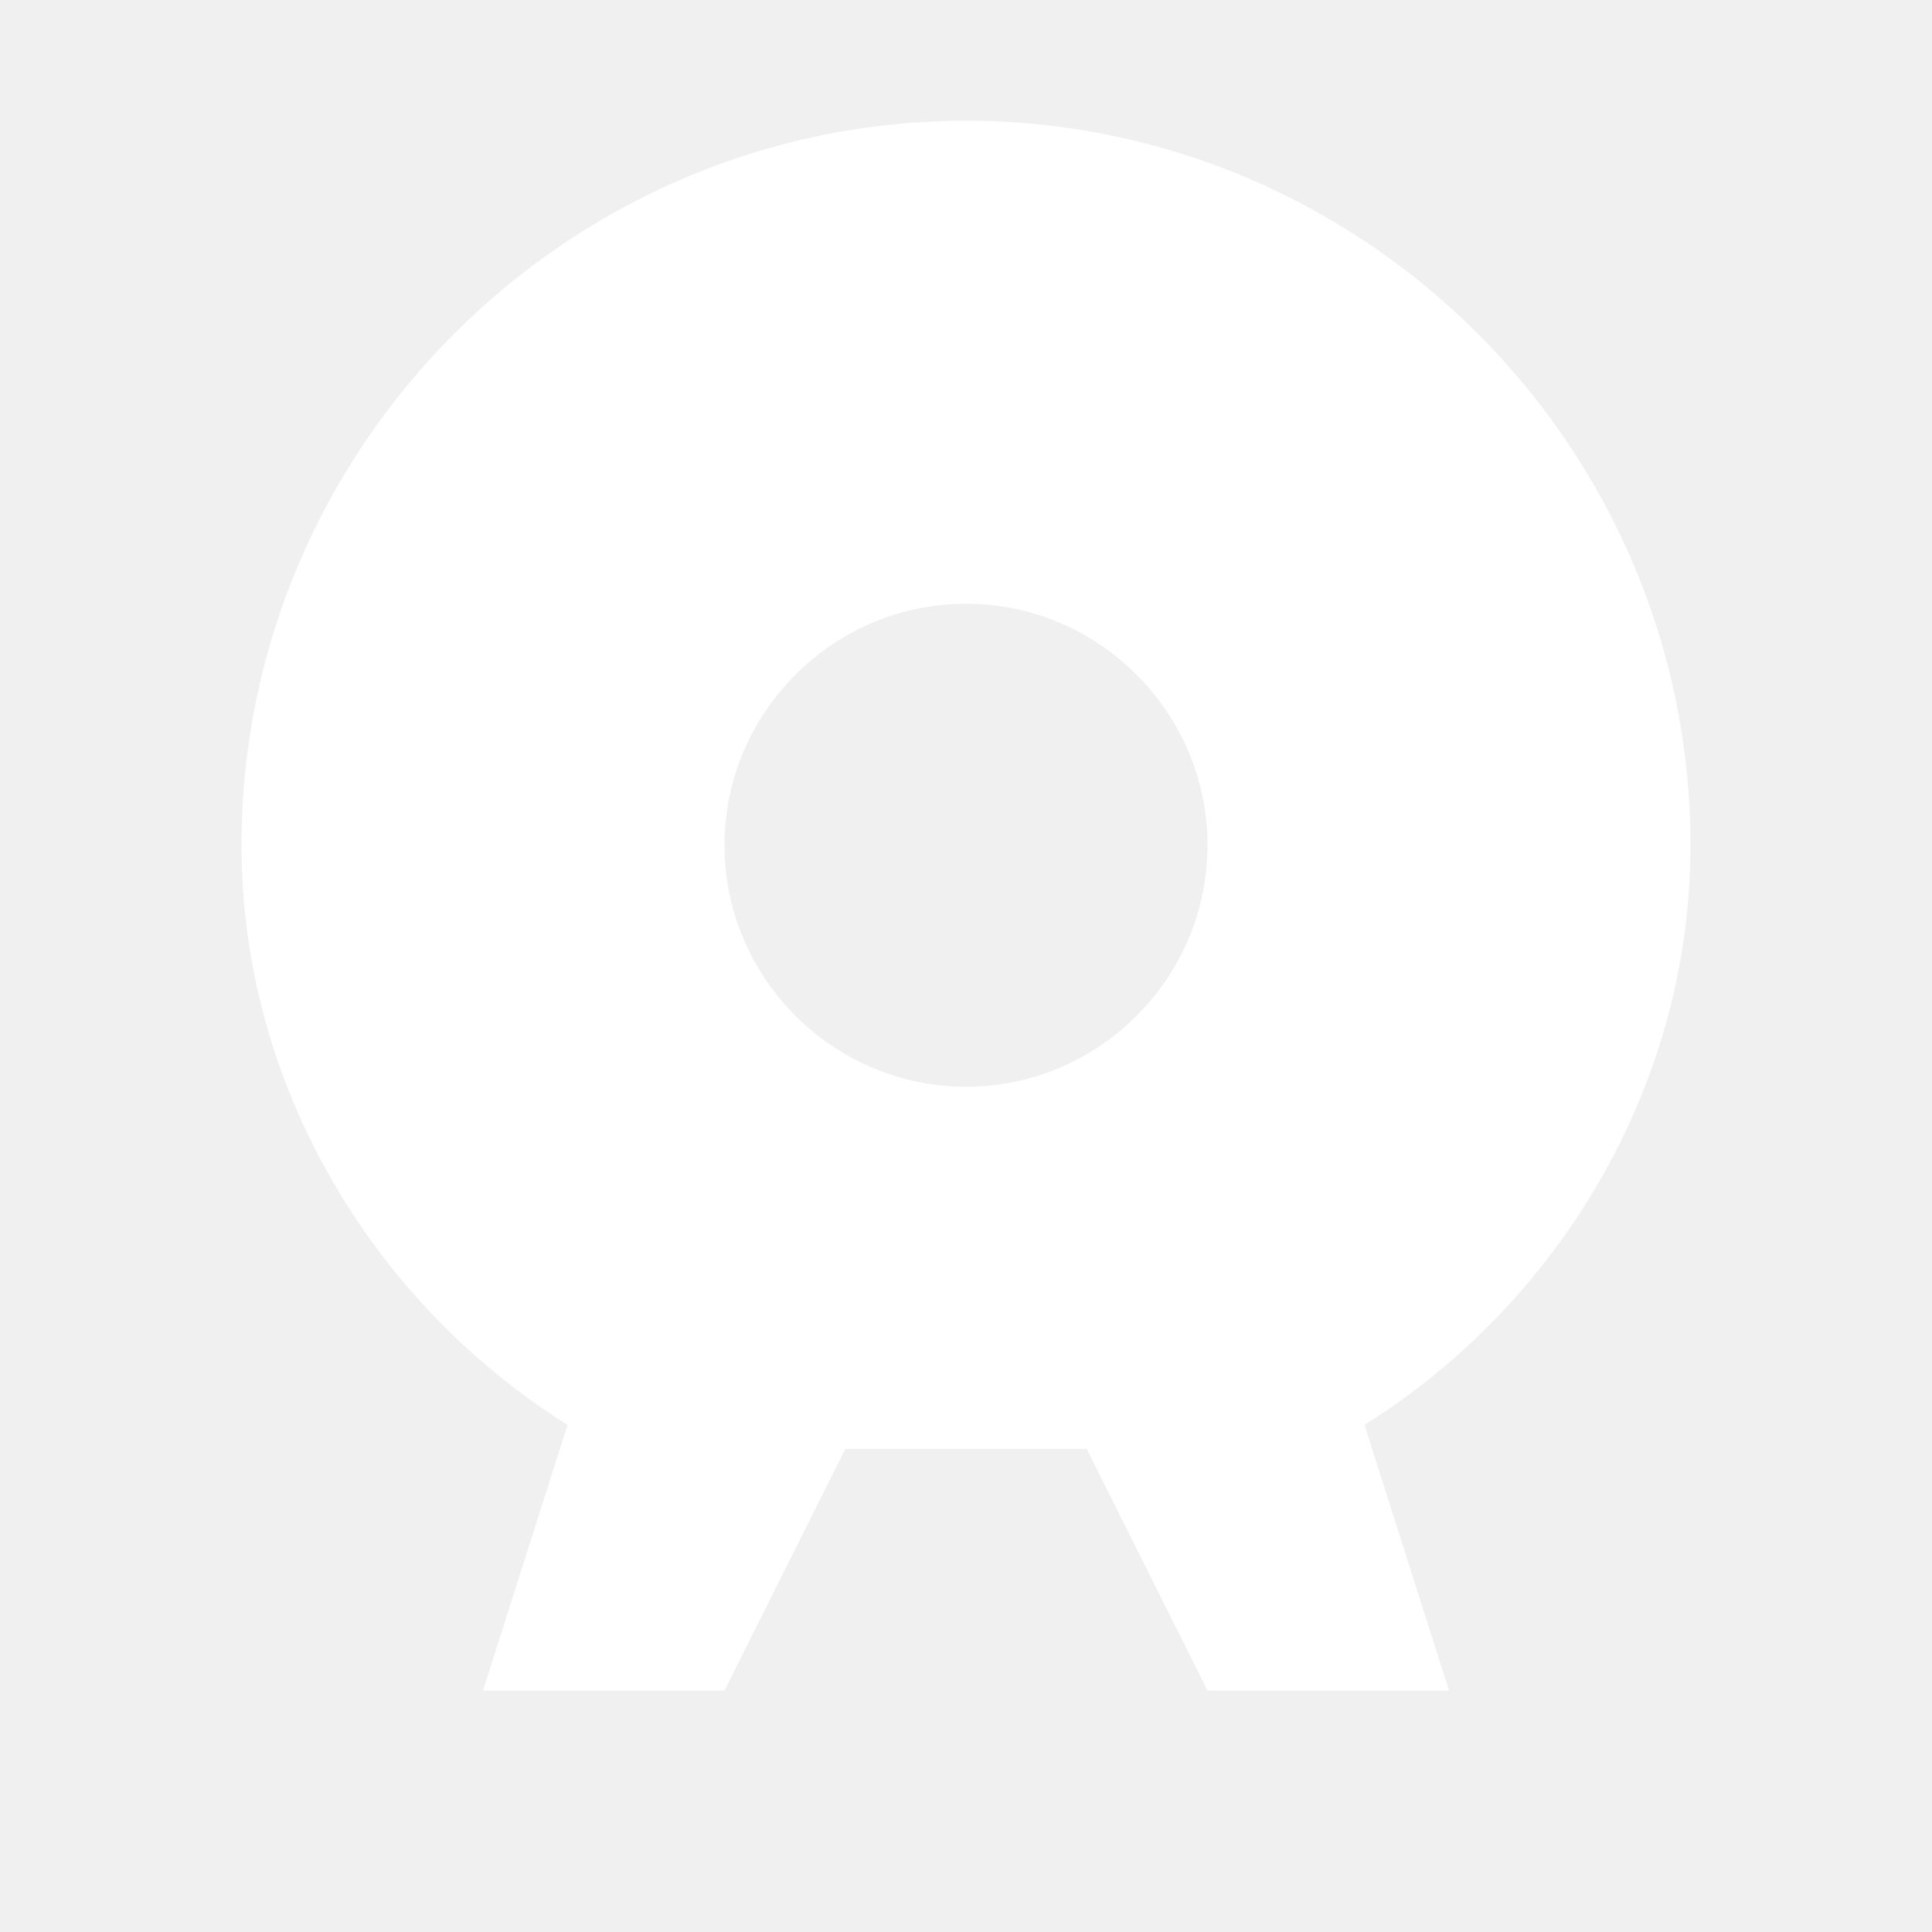
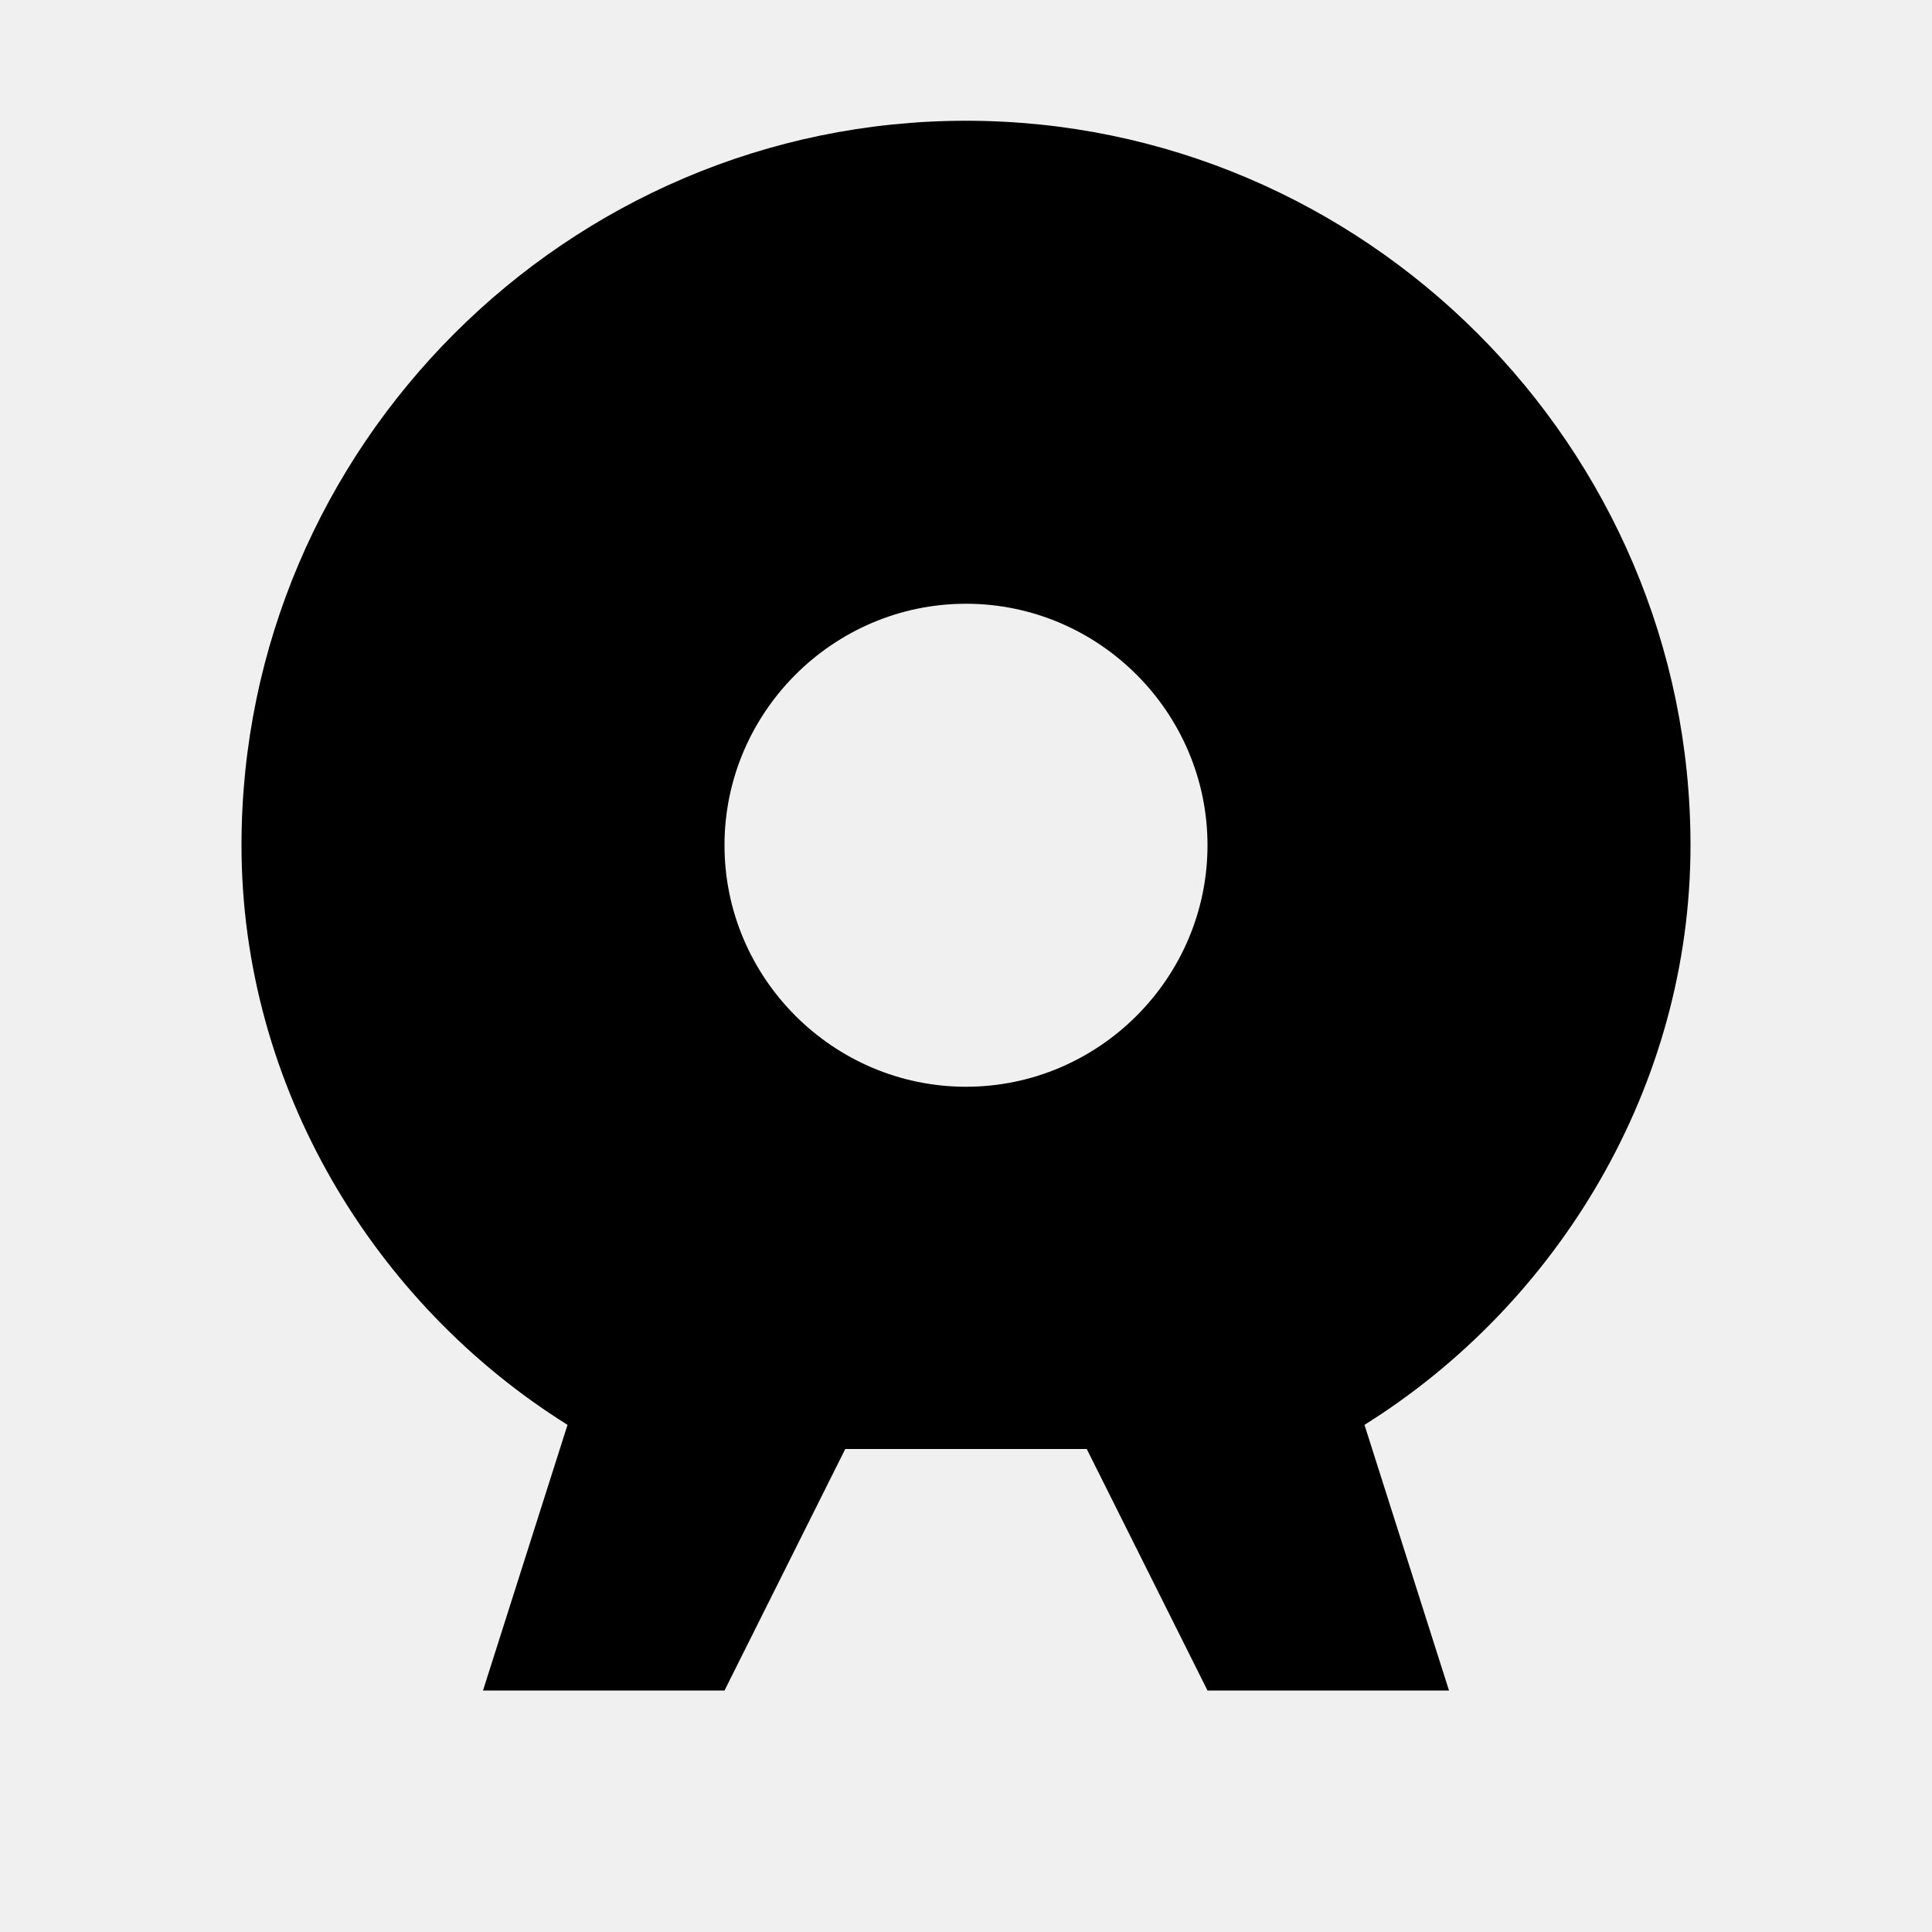
- <svg xmlns="http://www.w3.org/2000/svg" viewBox="0 0 16 16" width="16" height="16">
-   <path fill="#ffffff" d="M8 1C4.7 1 2 3.7 2 7c0 2 1.1 3.8 2.7 4.8L4 14h2l1-2h2l1 2h2l-.7-2.2C12.9 10.8 14 9 14 7c0-3.3-2.7-6-6-6zm-2 6c0-1.1.9-2 2-2s2 .9 2 2-.9 2-2 2-2-.9-2-2z" />
+ <svg xmlns="http://www.w3.org/2000/svg" viewBox="0 0 16 16">
+   <path fill="currentColor" d="M8 1C4.7 1 2 3.7 2 7c0 2 1.1 3.8 2.7 4.8L4 14h2l1-2h2l1 2h2l-.7-2.2C12.9 10.8 14 9 14 7c0-3.3-2.7-6-6-6zm-2 6c0-1.1.9-2 2-2s2 .9 2 2-.9 2-2 2-2-.9-2-2z" />
</svg>
